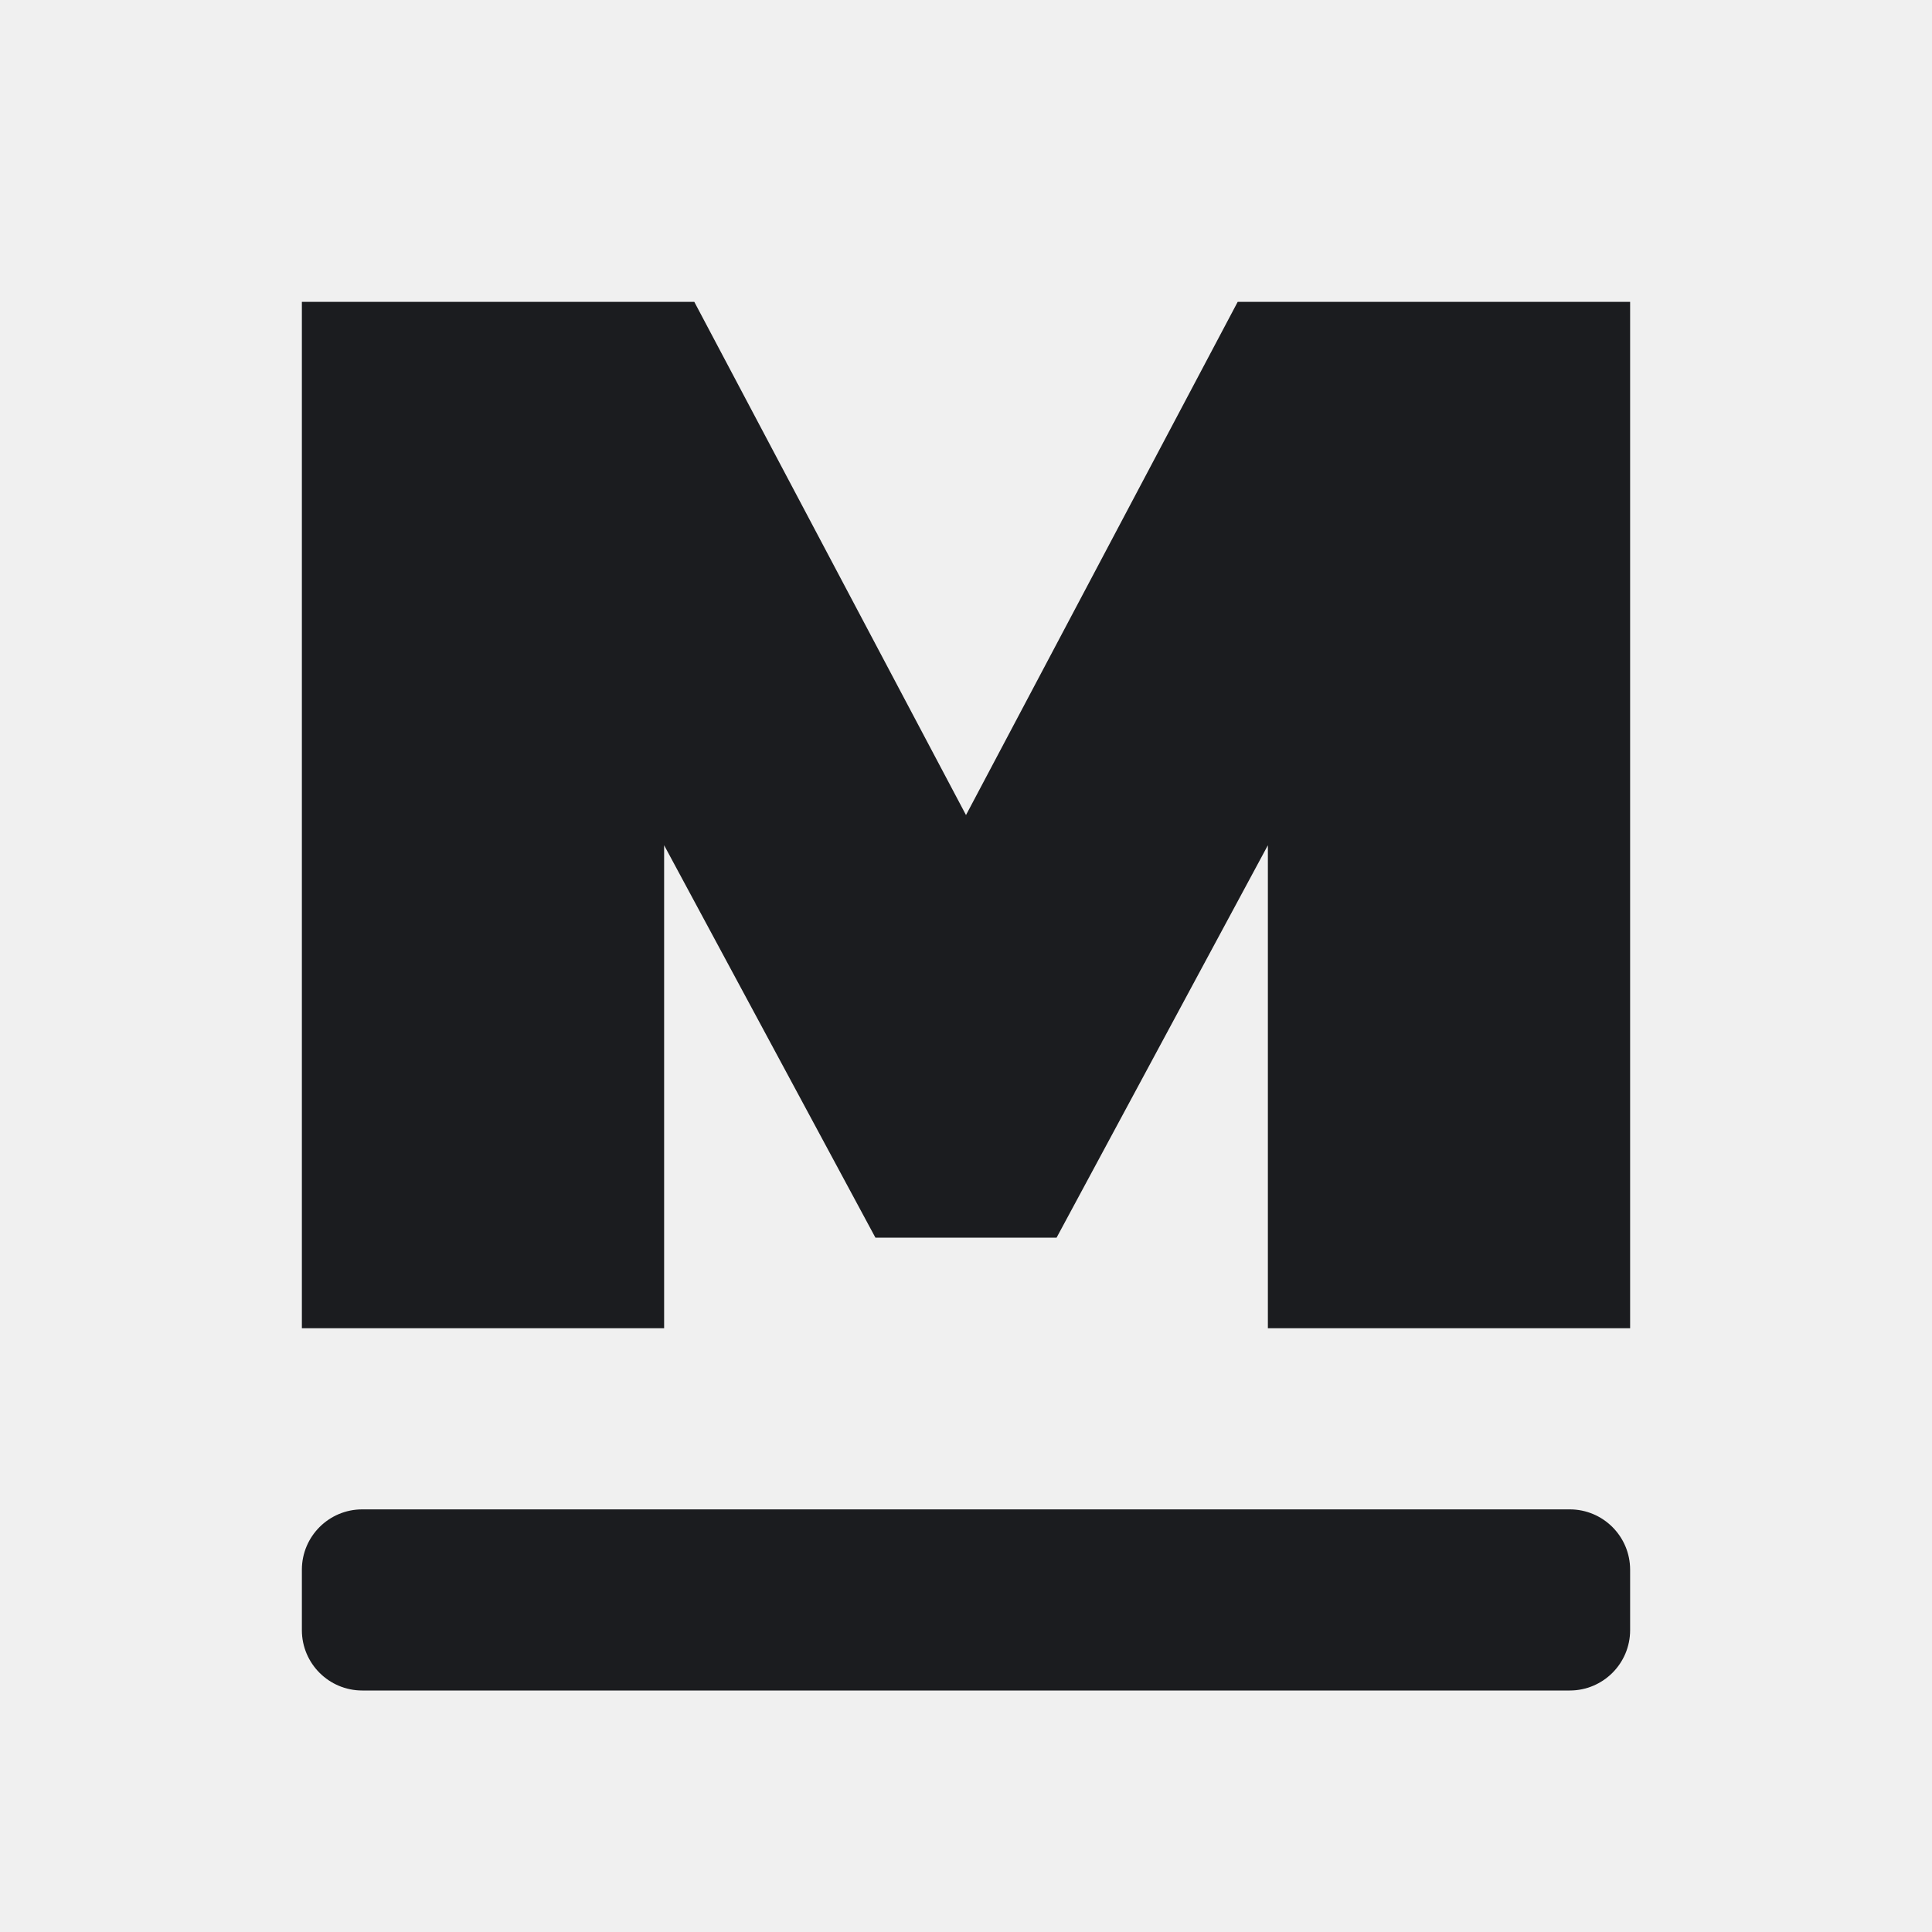
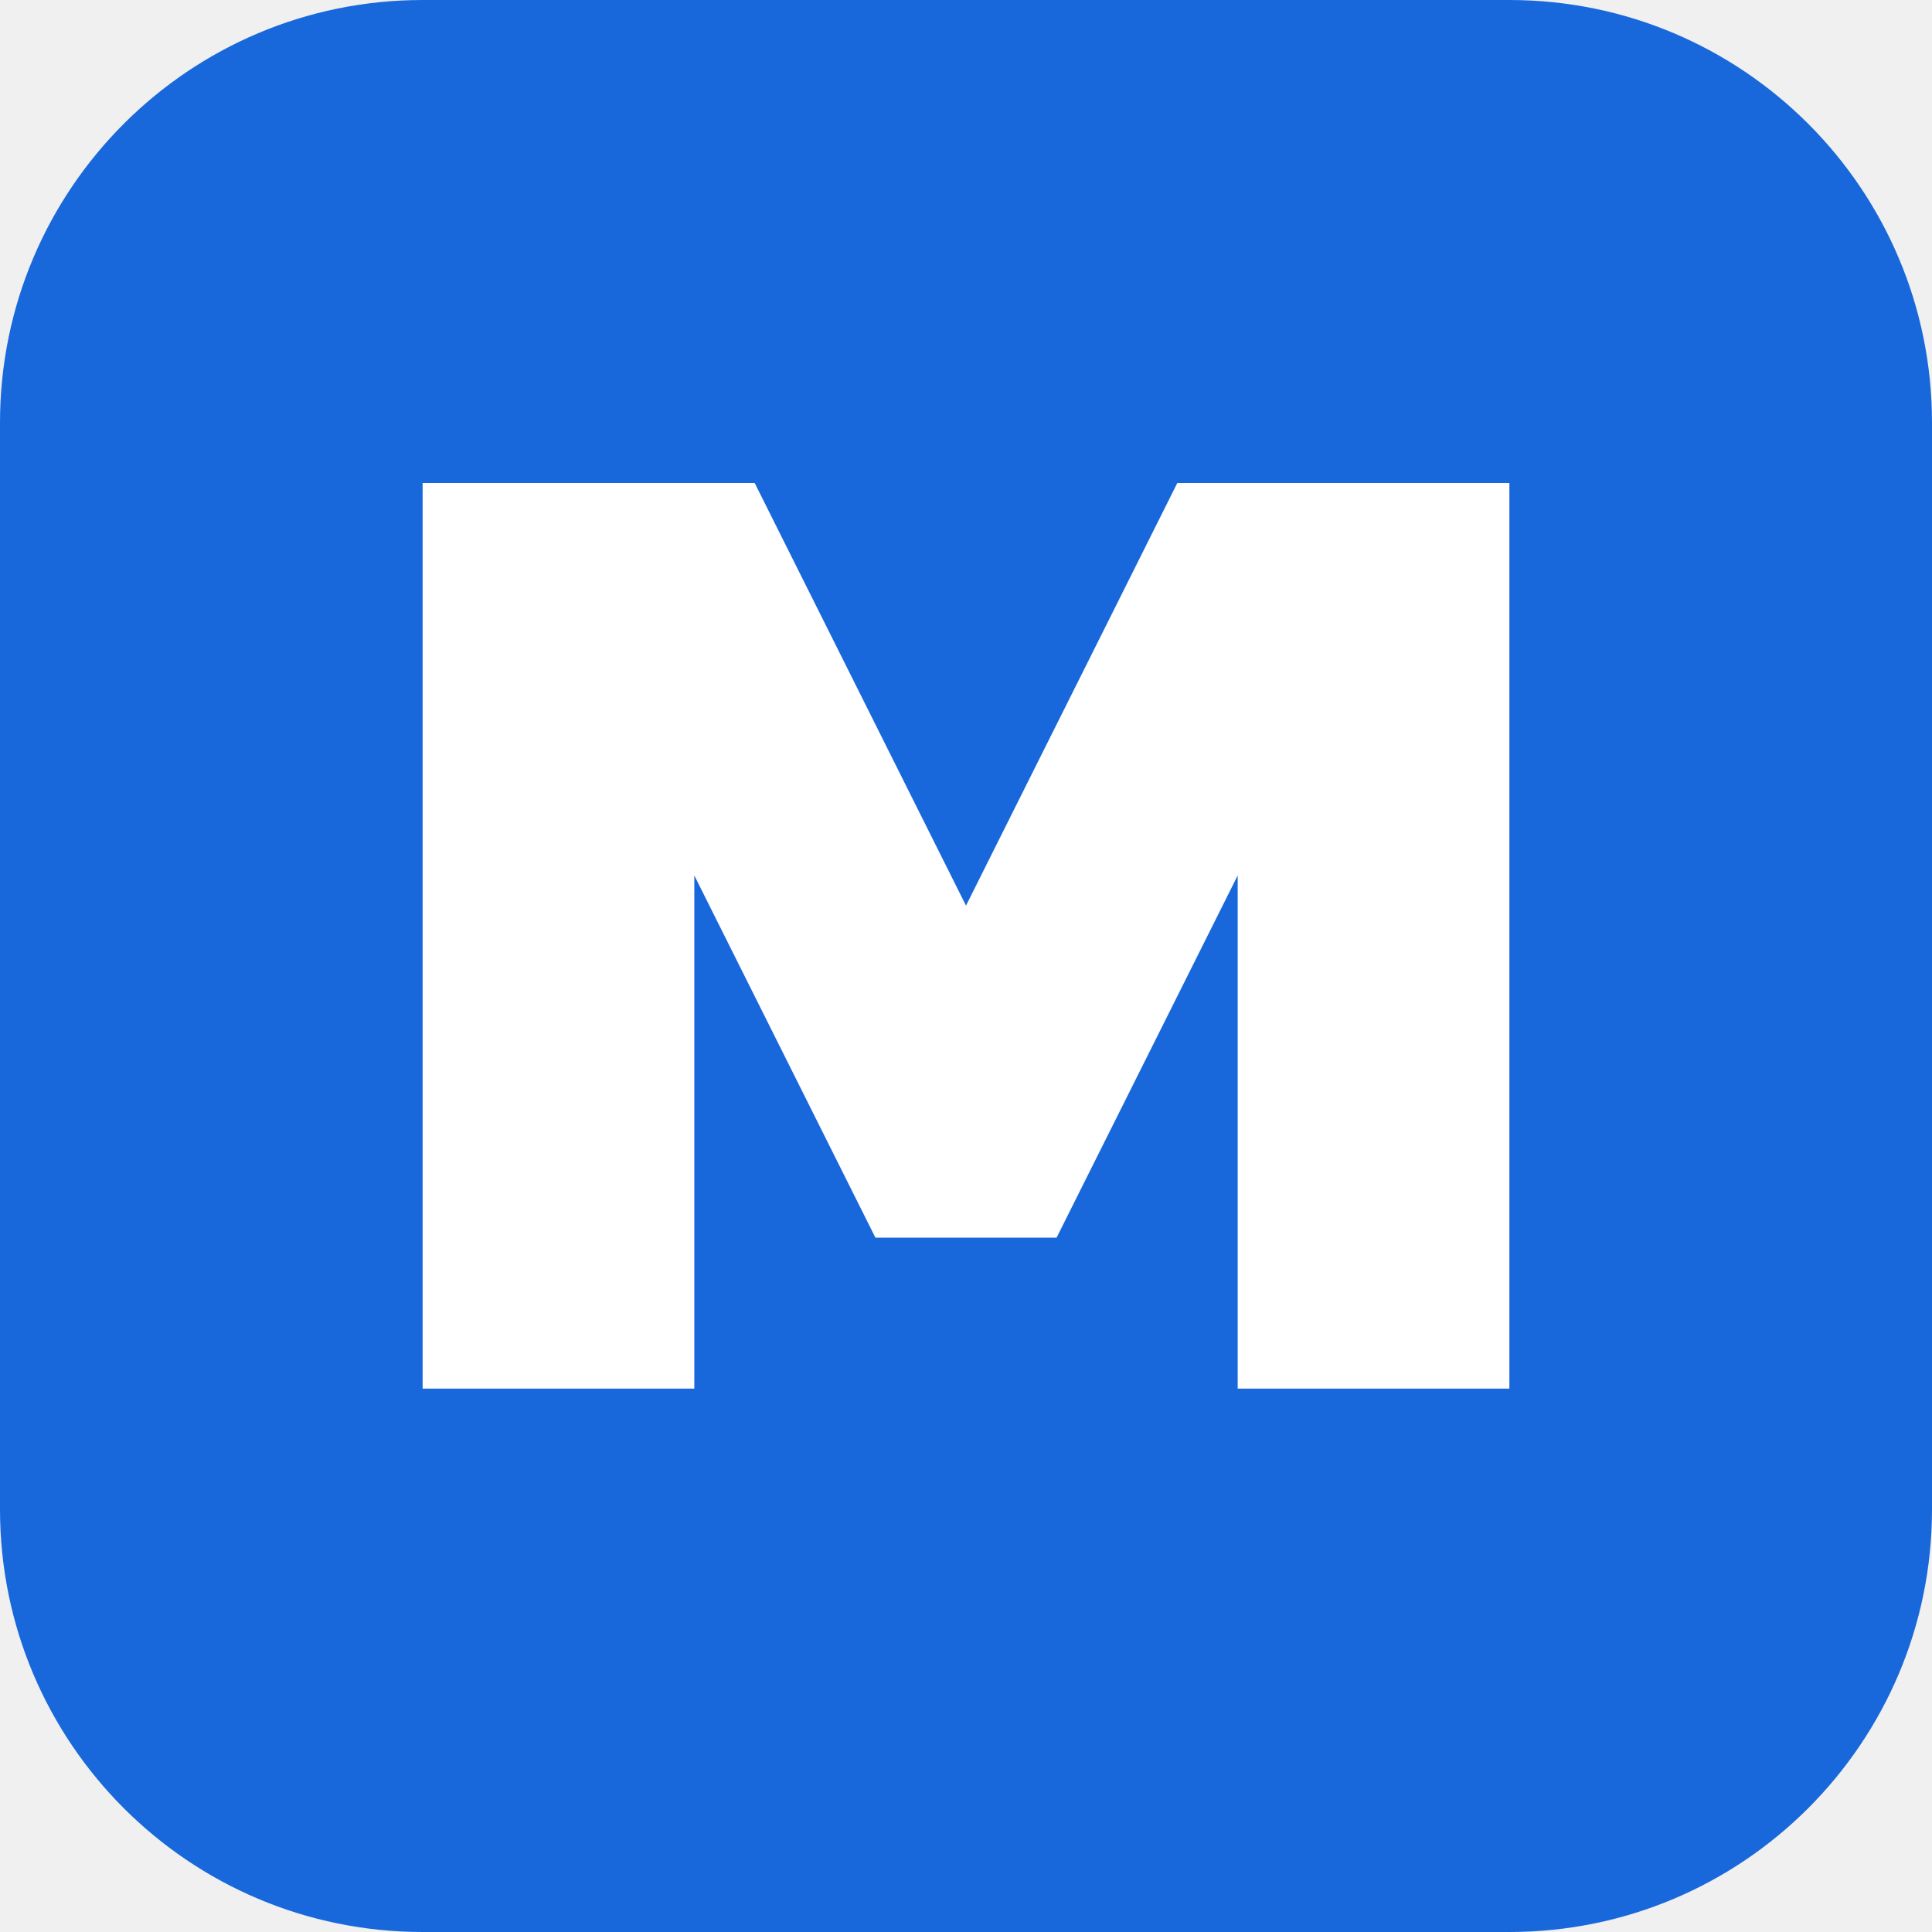
<svg xmlns="http://www.w3.org/2000/svg" viewBox="0 0 64 64">
-   <style>
-     path, rect { fill: #1B1C1F; }
-     @media (prefers-color-scheme: dark) { path, rect { fill: #F5F6F8; } }
-   </style>
-   <path d="M10 44V10h13l9 17 9-17h13v34H42V28l-7 13h-6l-7-13v16z" />
-   <rect x="10" y="50" width="44" height="6" rx="2" />
+   <rect width="64" height="64" rx="14" fill="#1868DB" />
+   <path d="M14 46V16h11l7 14 7-14h11v30h-9V29l-6 12h-6l-6-12v17z" fill="#FFFFFF" />
</svg>
